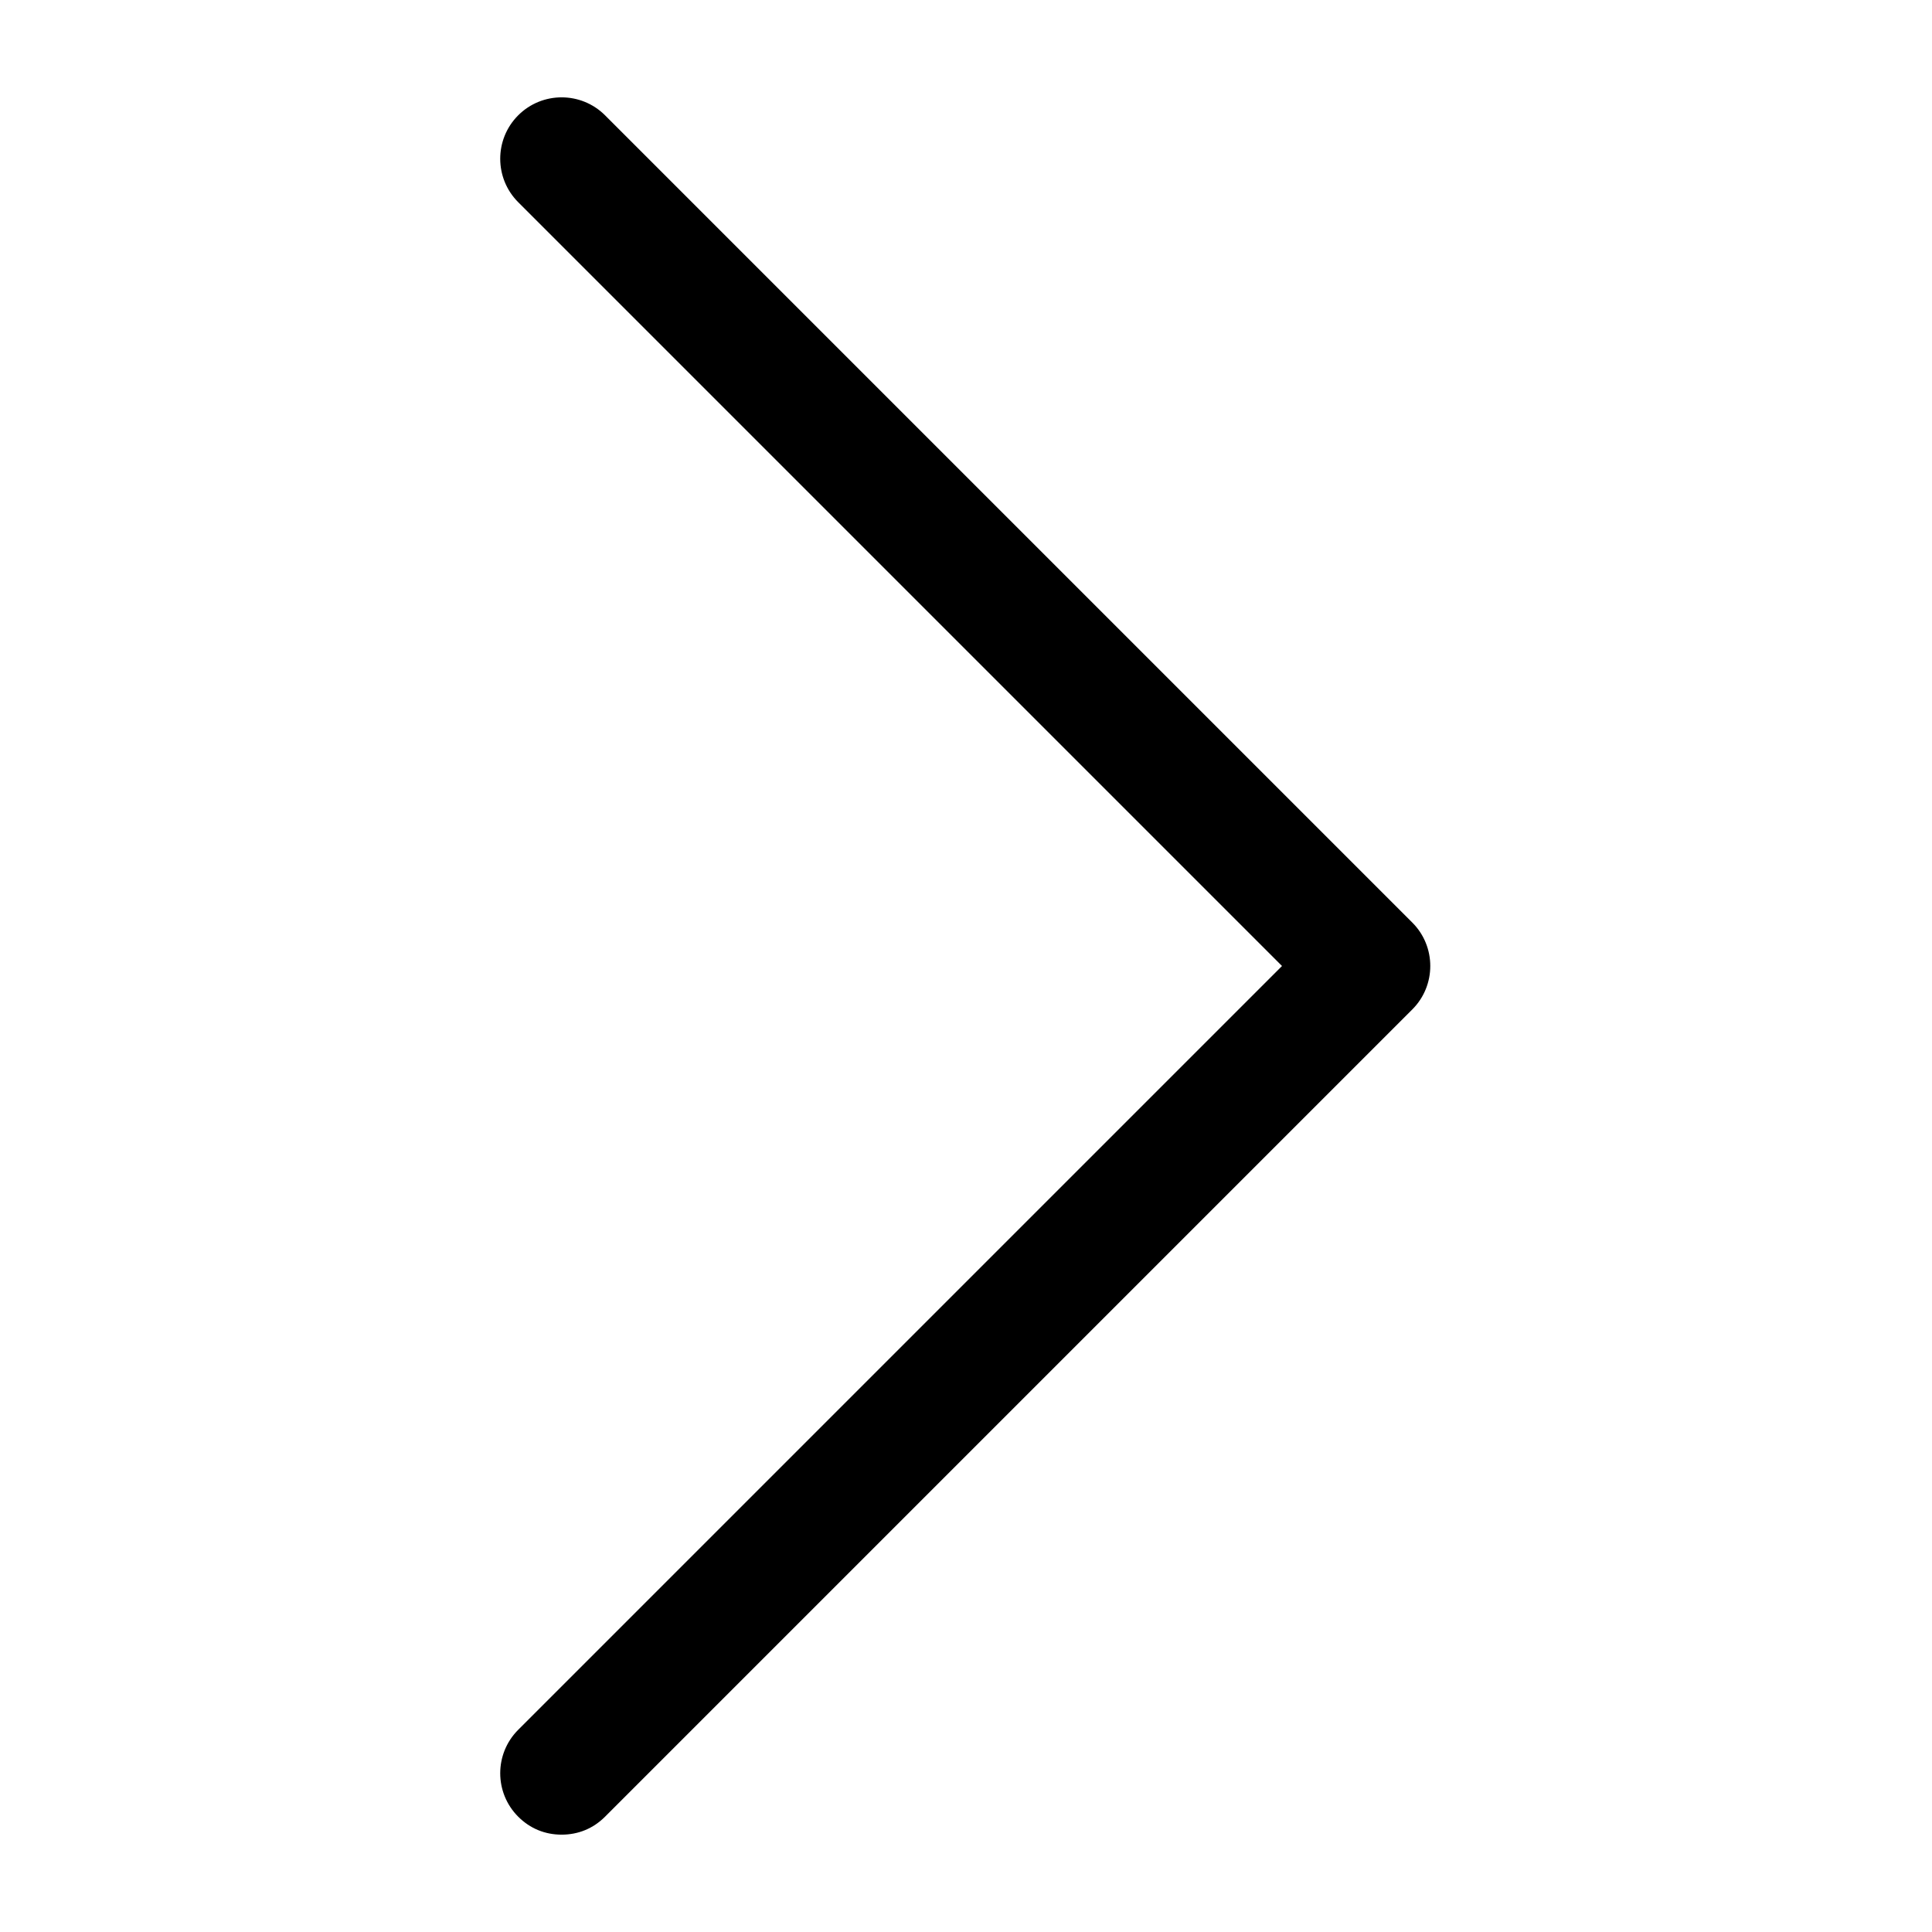
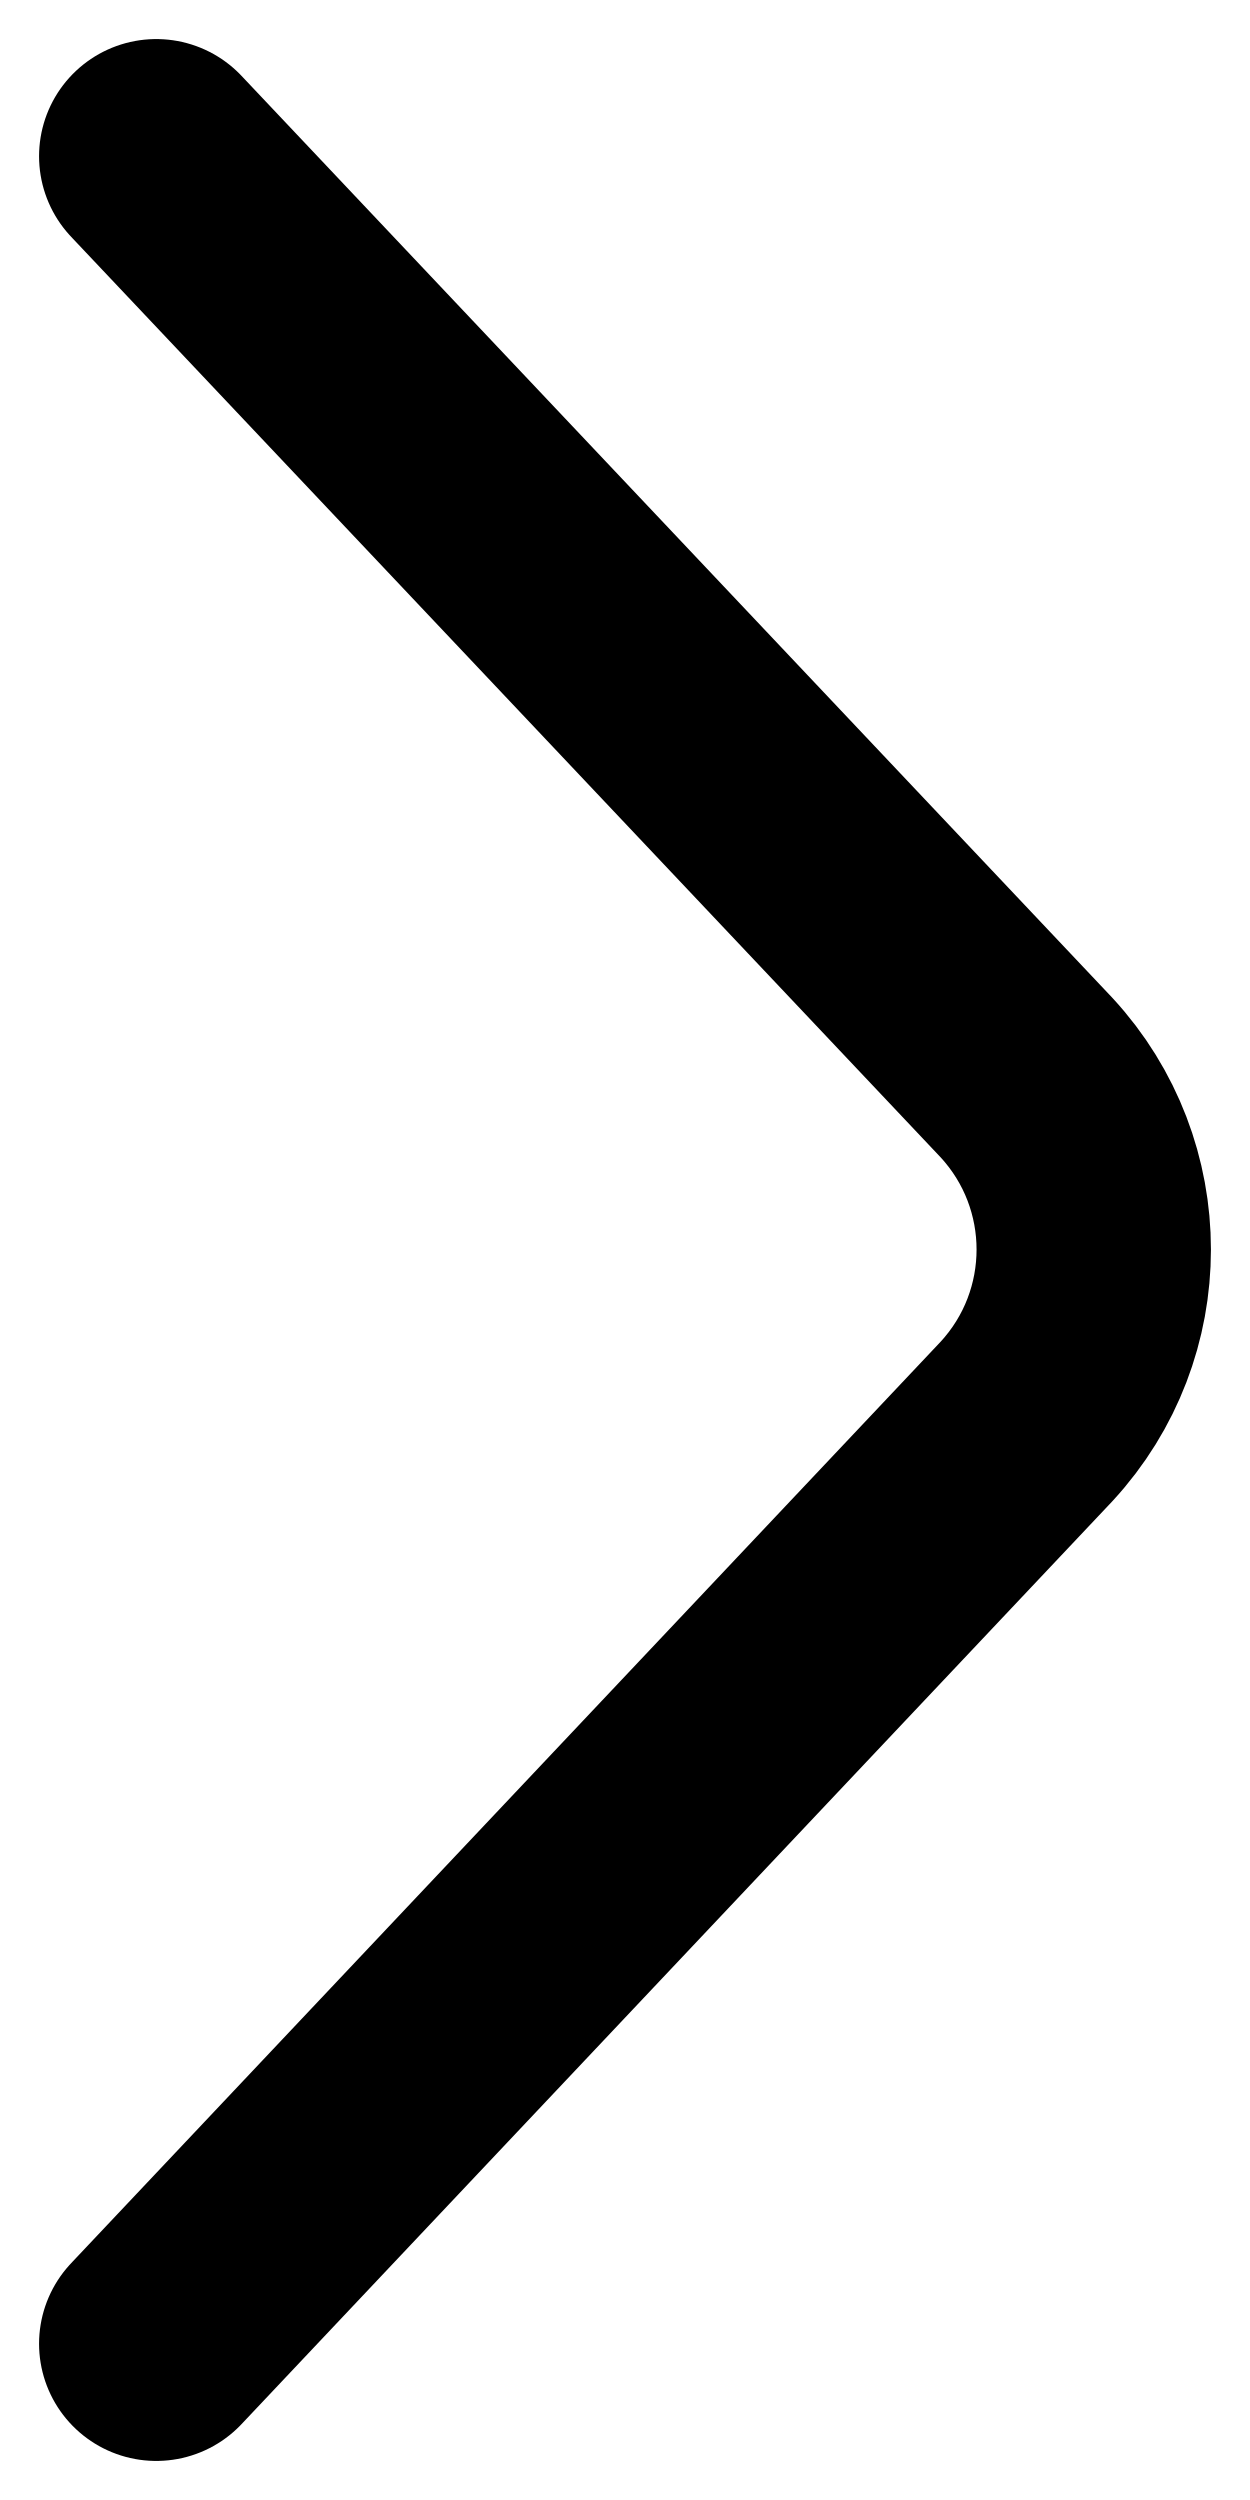
- <svg xmlns="http://www.w3.org/2000/svg" version="1.1" viewBox="0 0 129 129" enable-background="new 0 0 129 129">
-   <g>
-     <path d="m40.4,121.3c-0.8,0.8-1.8,1.2-2.9,1.2s-2.1-0.4-2.9-1.2c-1.6-1.6-1.6-4.2 0-5.8l51-51-51-51c-1.6-1.6-1.6-4.2 0-5.8 1.6-1.6 4.2-1.6 5.8,0l53.9,53.9c1.6,1.6 1.6,4.2 0,5.8l-53.9,53.9z" />
-   </g>
+ <svg xmlns="http://www.w3.org/2000/svg" width="8" height="16" viewBox="0 0 8 16">
+   <path fill="none" fill-rule="evenodd" stroke="#000" stroke-linecap="round" stroke-linejoin="round" stroke-width="1.5" d="M1 15l5.57-5.903a1.622 1.622 0 0 0 0-2.2L1 1" />
</svg>
